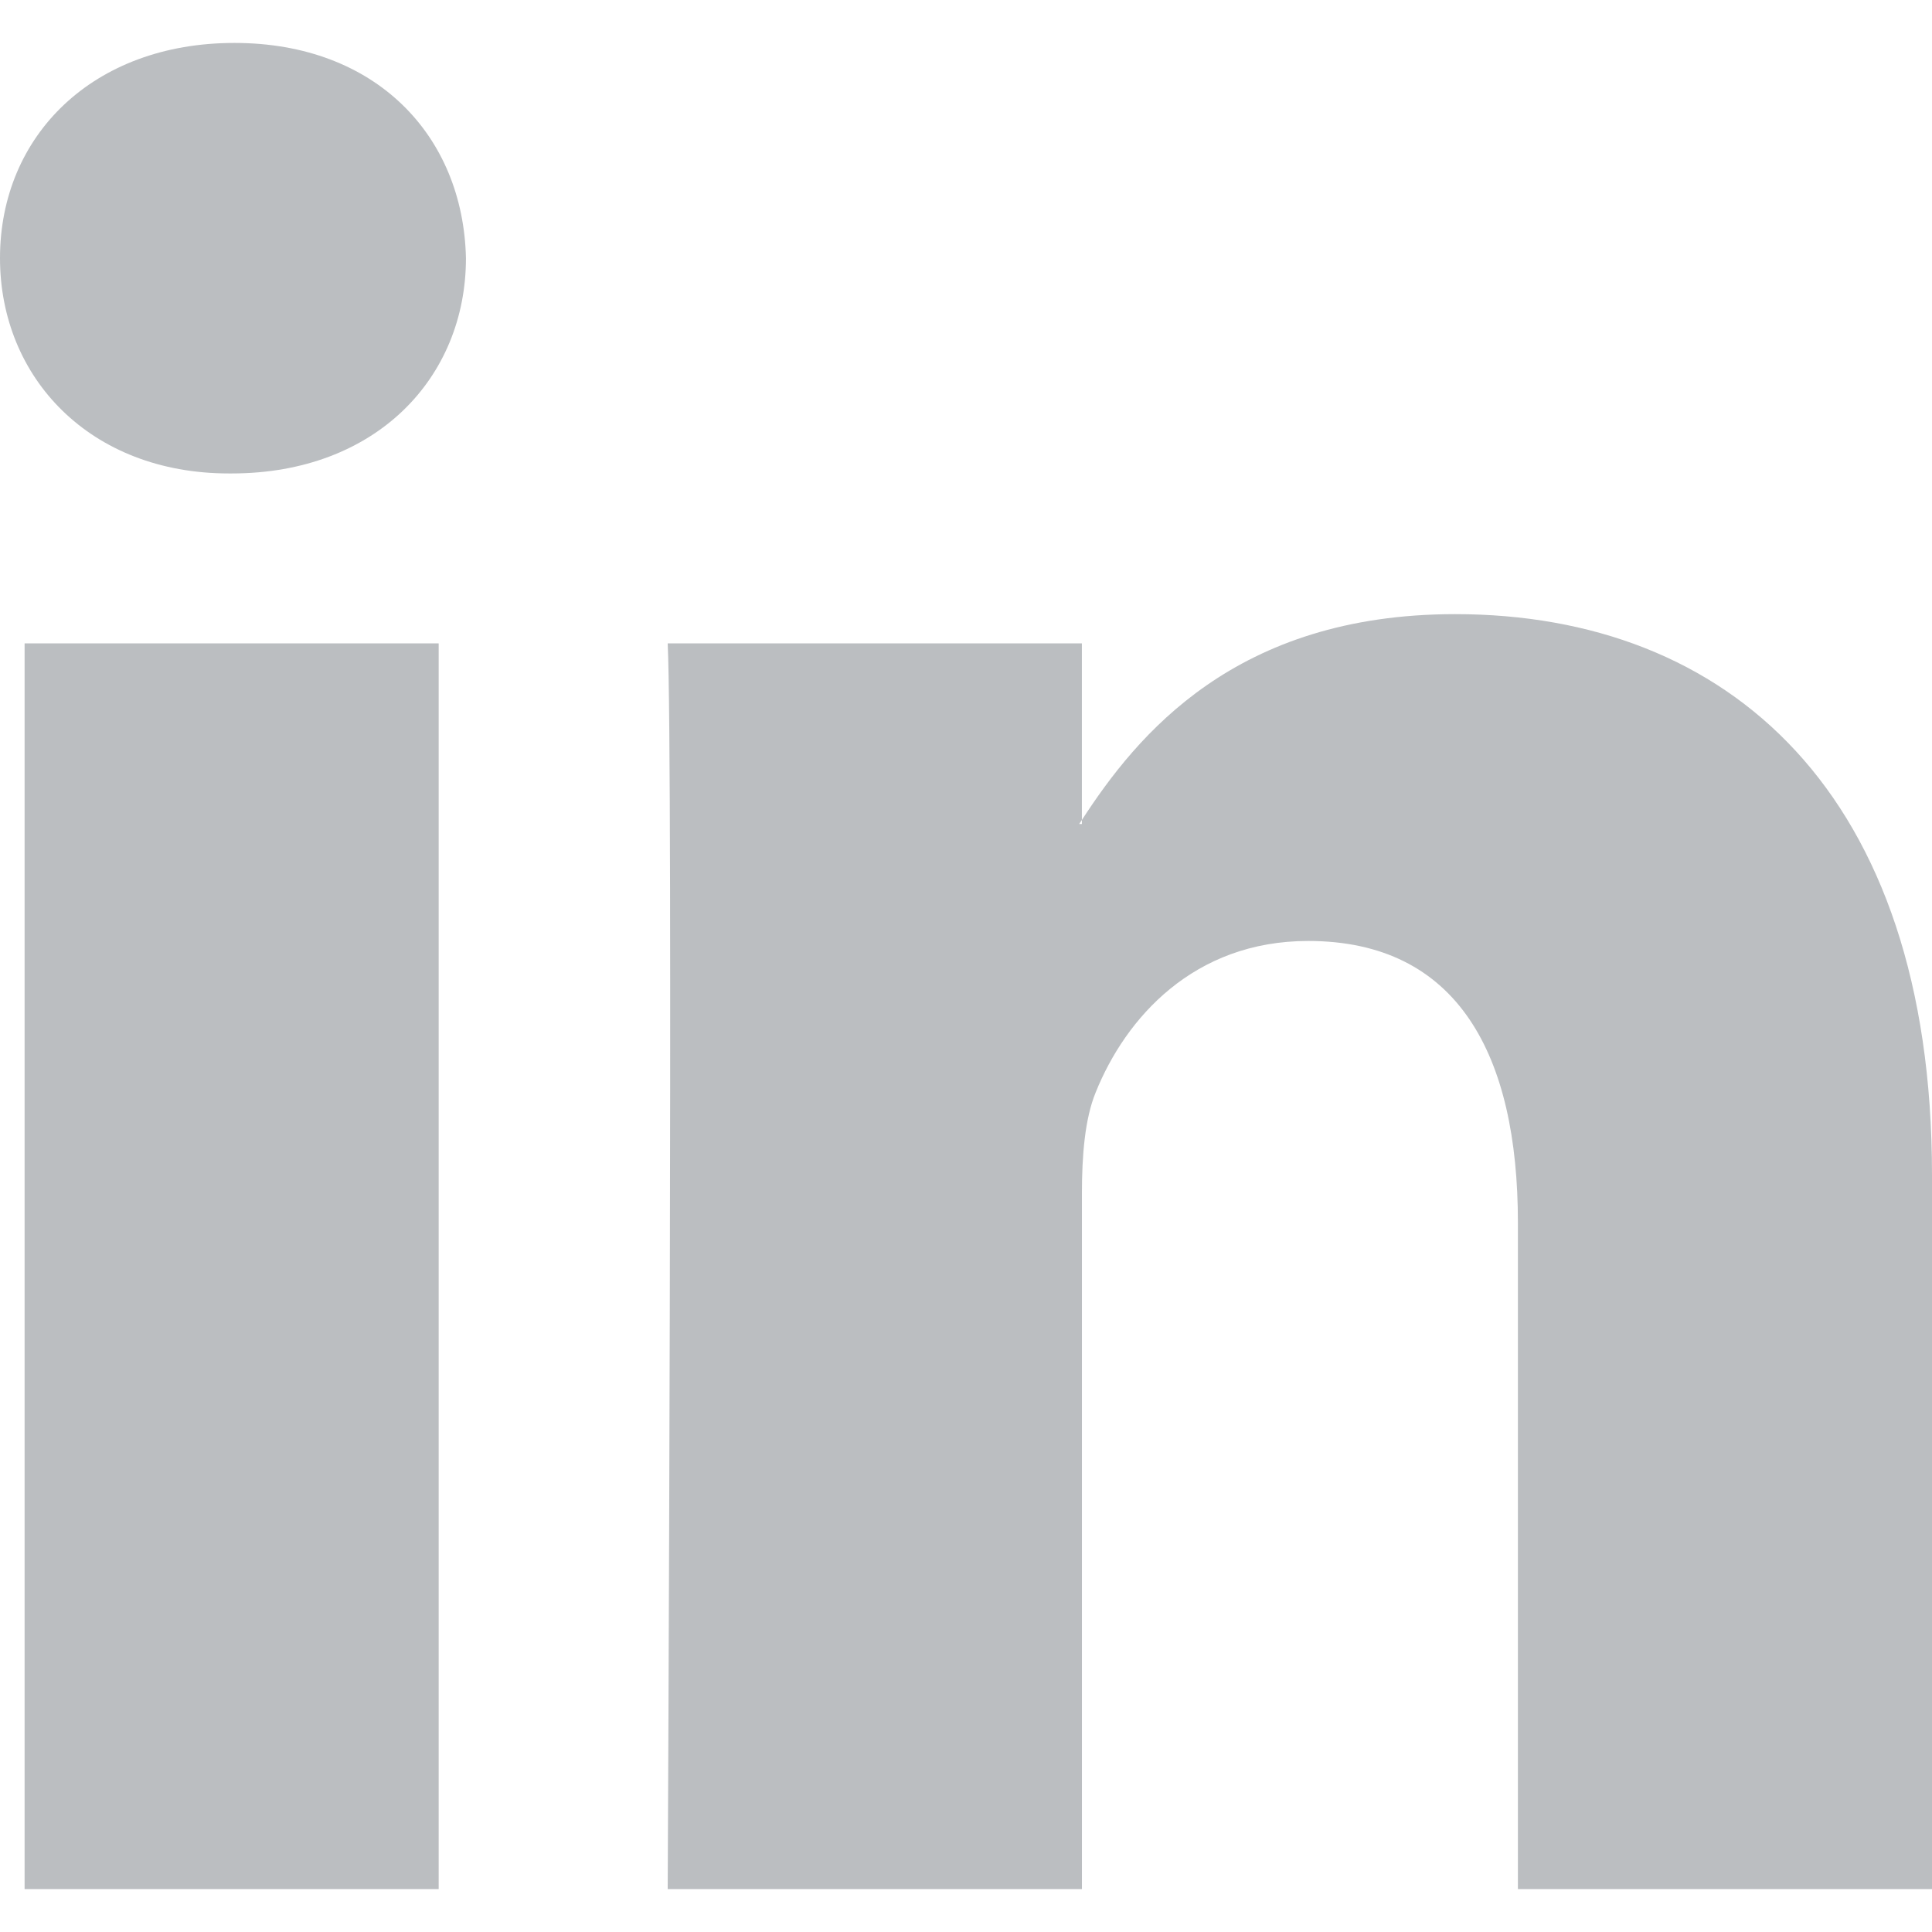
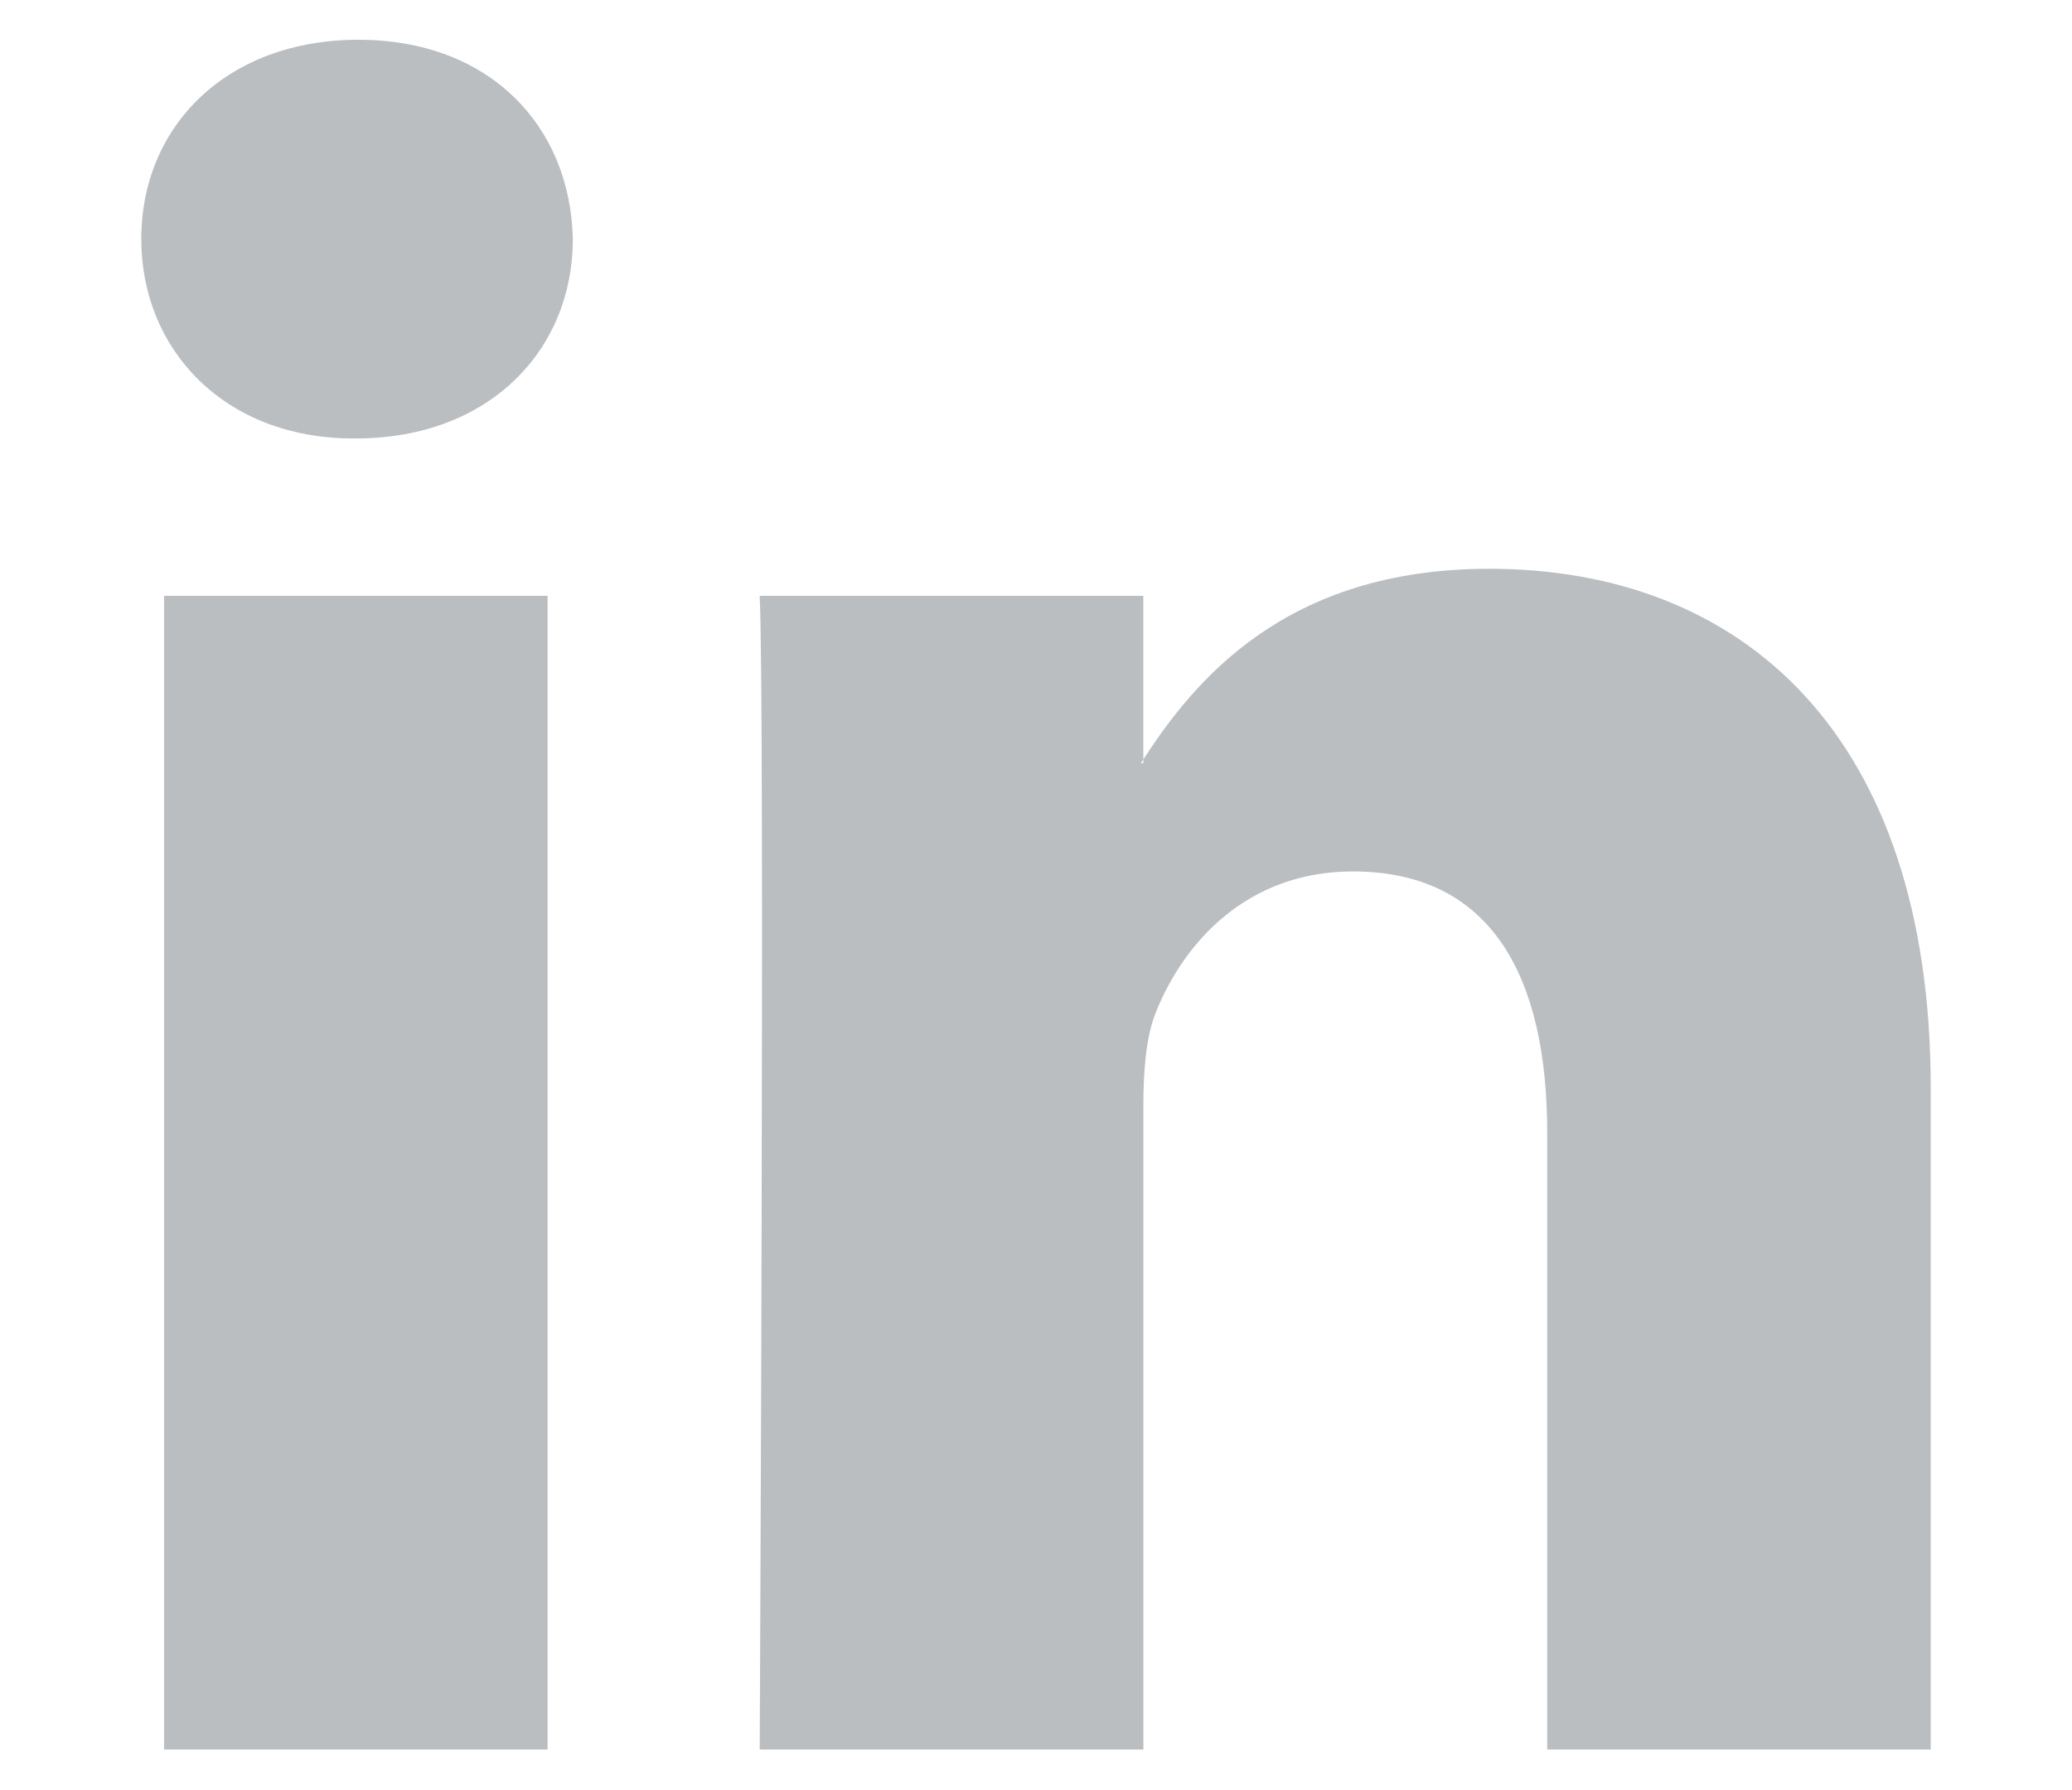
- <svg xmlns="http://www.w3.org/2000/svg" version="1.1" id="Capa_1" x="0px" y="0px" width="512px" height="512px" viewBox="0 0 430.117 430.117" style="enable-background:new 0 0 430.117 430.117;" xml:space="preserve" class="">
-   <g>
-     <g>
-       <path id="LinkedIn" d="M430.117,261.543V420.56h-92.188V272.193c0-37.271-13.334-62.707-46.703-62.707   c-25.473,0-40.632,17.142-47.301,33.724c-2.432,5.928-3.058,14.179-3.058,22.477V420.56h-92.219c0,0,1.242-251.285,0-277.32h92.21   v39.309c-0.187,0.294-0.43,0.611-0.606,0.896h0.606v-0.896c12.251-18.869,34.13-45.824,83.102-45.824   C384.633,136.724,430.117,176.361,430.117,261.543z M52.183,9.558C20.635,9.558,0,30.251,0,57.463   c0,26.619,20.038,47.94,50.959,47.94h0.616c32.159,0,52.159-21.317,52.159-47.94C103.128,30.251,83.734,9.558,52.183,9.558z    M5.477,420.56h92.184v-277.32H5.477V420.56z" data-original="#000000" class="active-path" data-old_color="#bbbec1" fill="#bbbec1" />
-     </g>
-   </g>
+ <svg xmlns="http://www.w3.org/2000/svg" width="22" height="19" viewBox="0 0 430.117 430.117">
+   <path d="M430.117 261.543V420.56h-92.188V272.193c0-37.271-13.334-62.707-46.703-62.707-25.473 0-40.632 17.142-47.301 33.724-2.432 5.928-3.058 14.179-3.058 22.477V420.56h-92.219s1.242-251.285 0-277.32h92.21v39.309c-.187.294-.43.611-.606.896h.606v-.896c12.251-18.869 34.13-45.824 83.102-45.824 60.673-.001 106.157 39.636 106.157 124.818zM52.183 9.558C20.635 9.558 0 30.251 0 57.463c0 26.619 20.038 47.94 50.959 47.94h.616c32.159 0 52.159-21.317 52.159-47.94-.606-27.212-20-47.905-51.551-47.905zM5.477 420.56h92.184V143.24H5.477v277.32z" data-original="#000000" class="active-path" data-old_color="#bbbec1" fill="#bbbec1" />
</svg>
